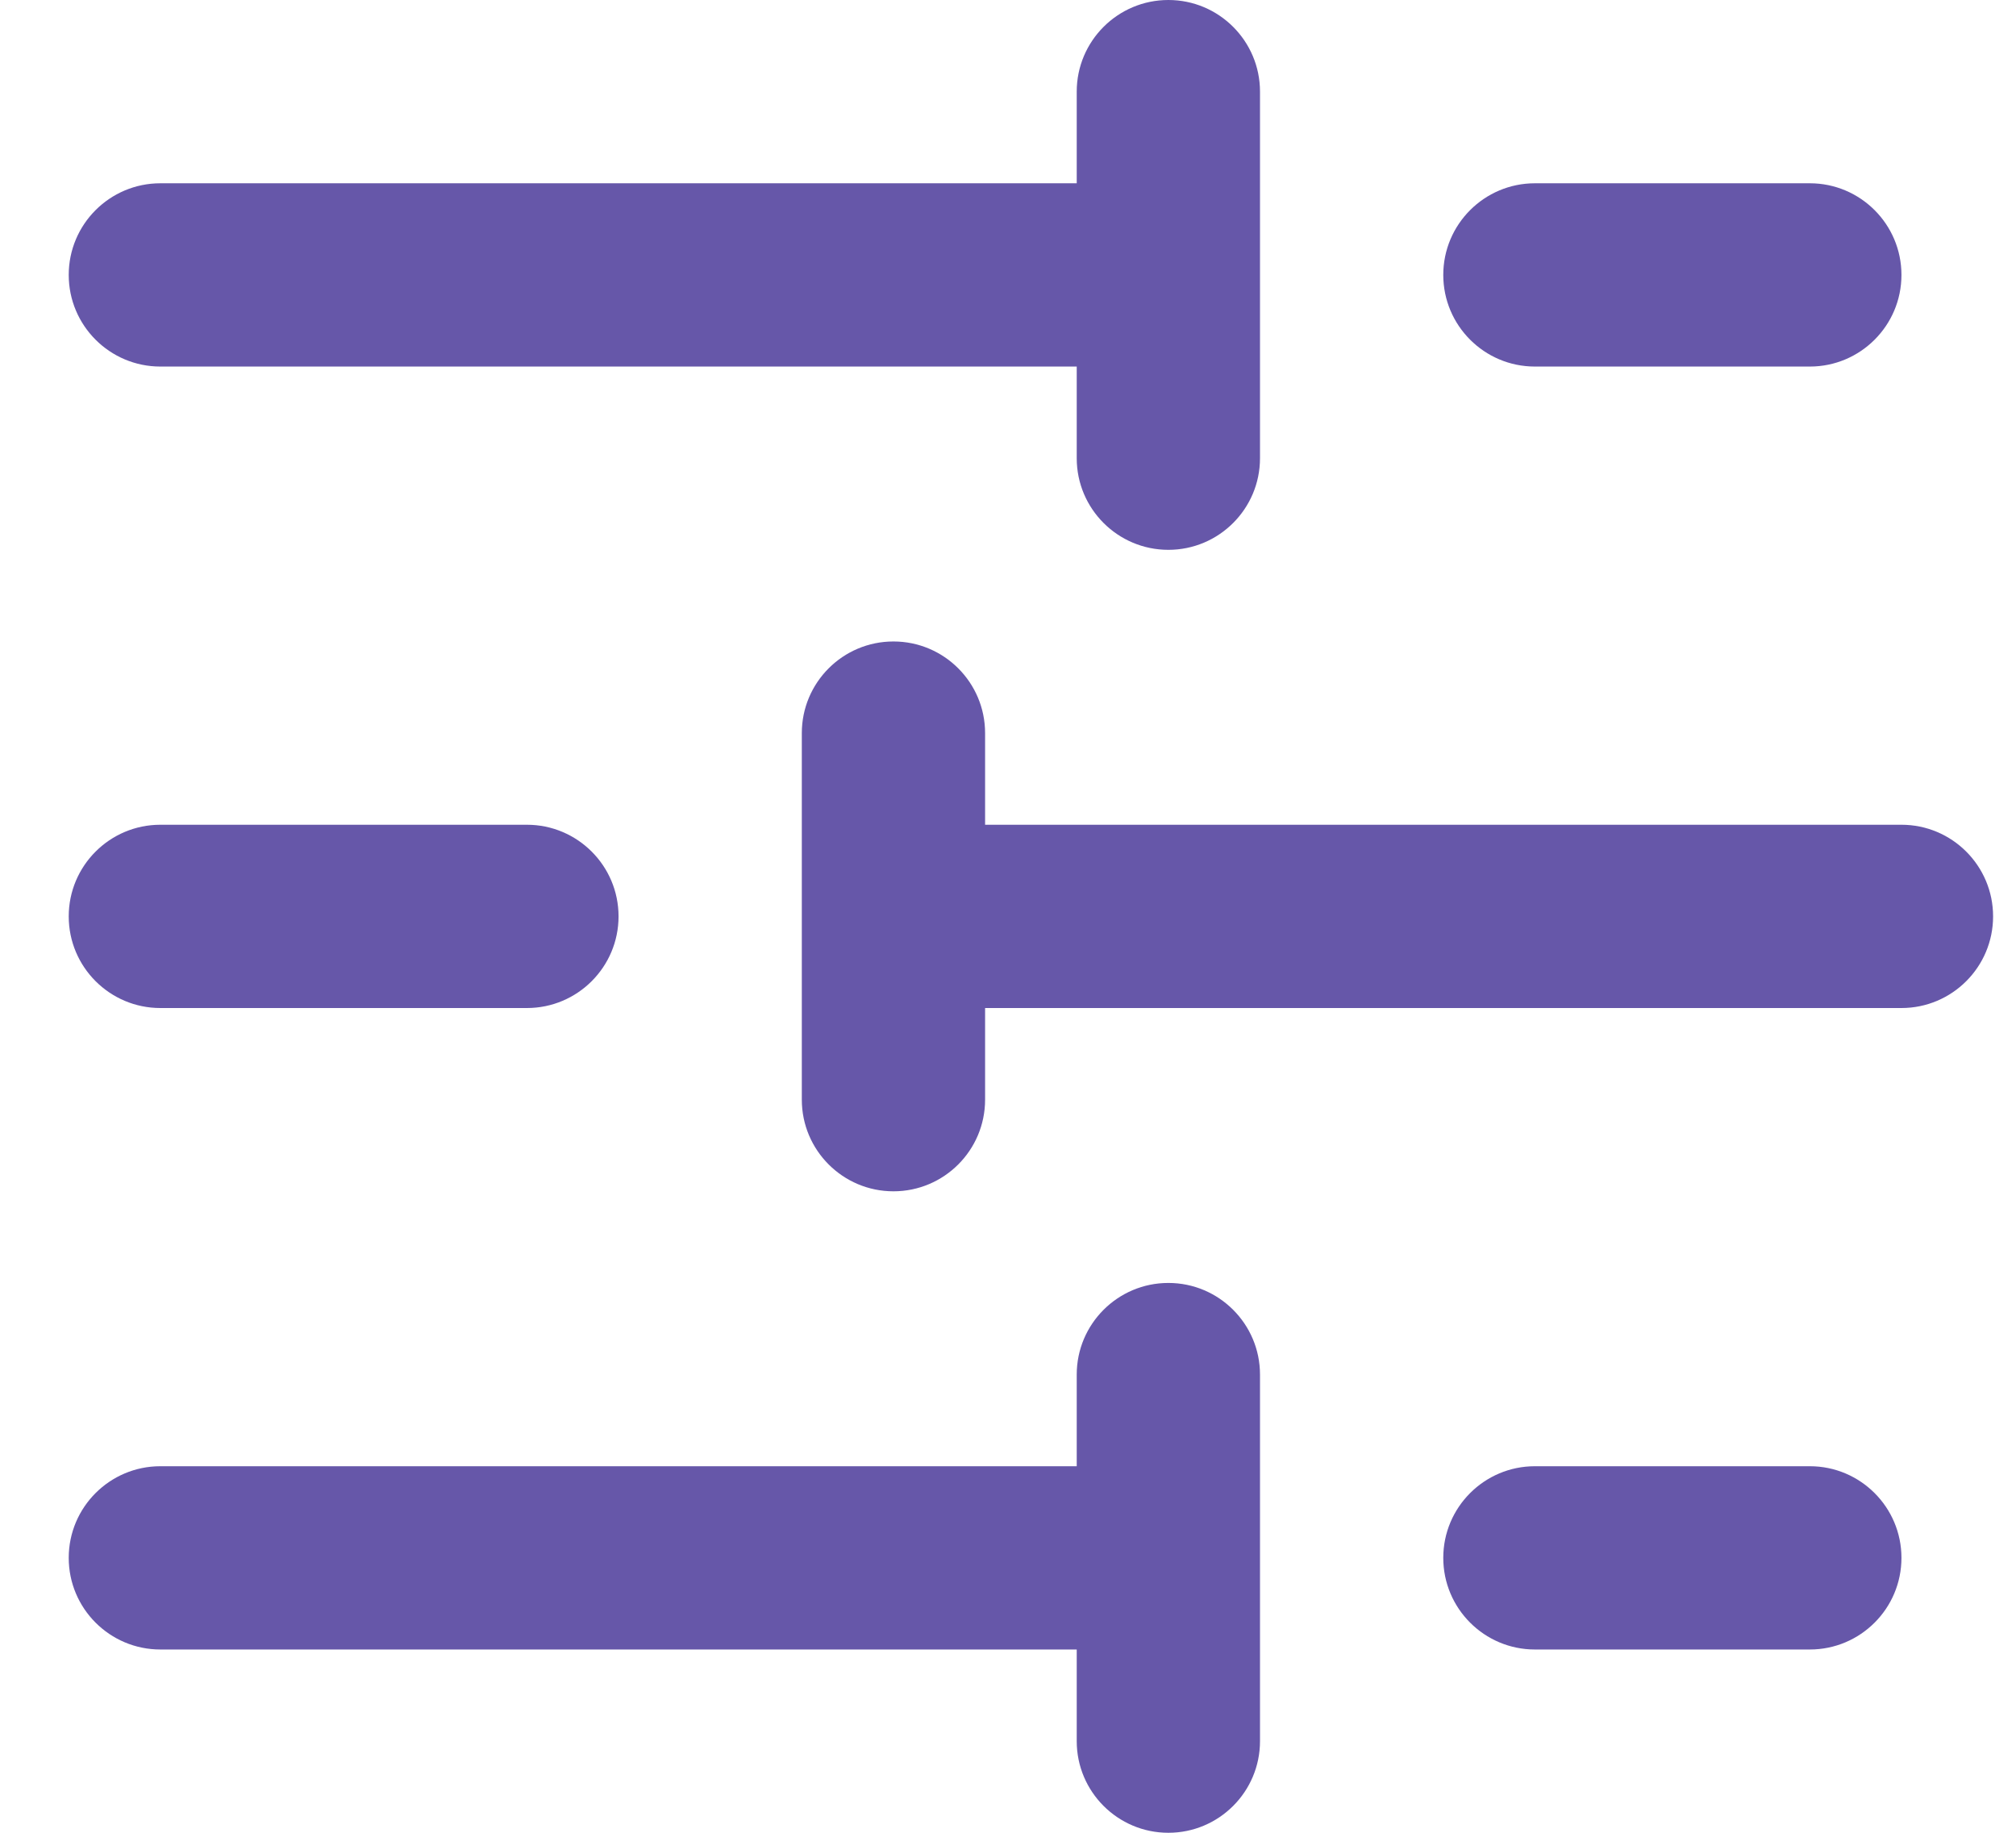
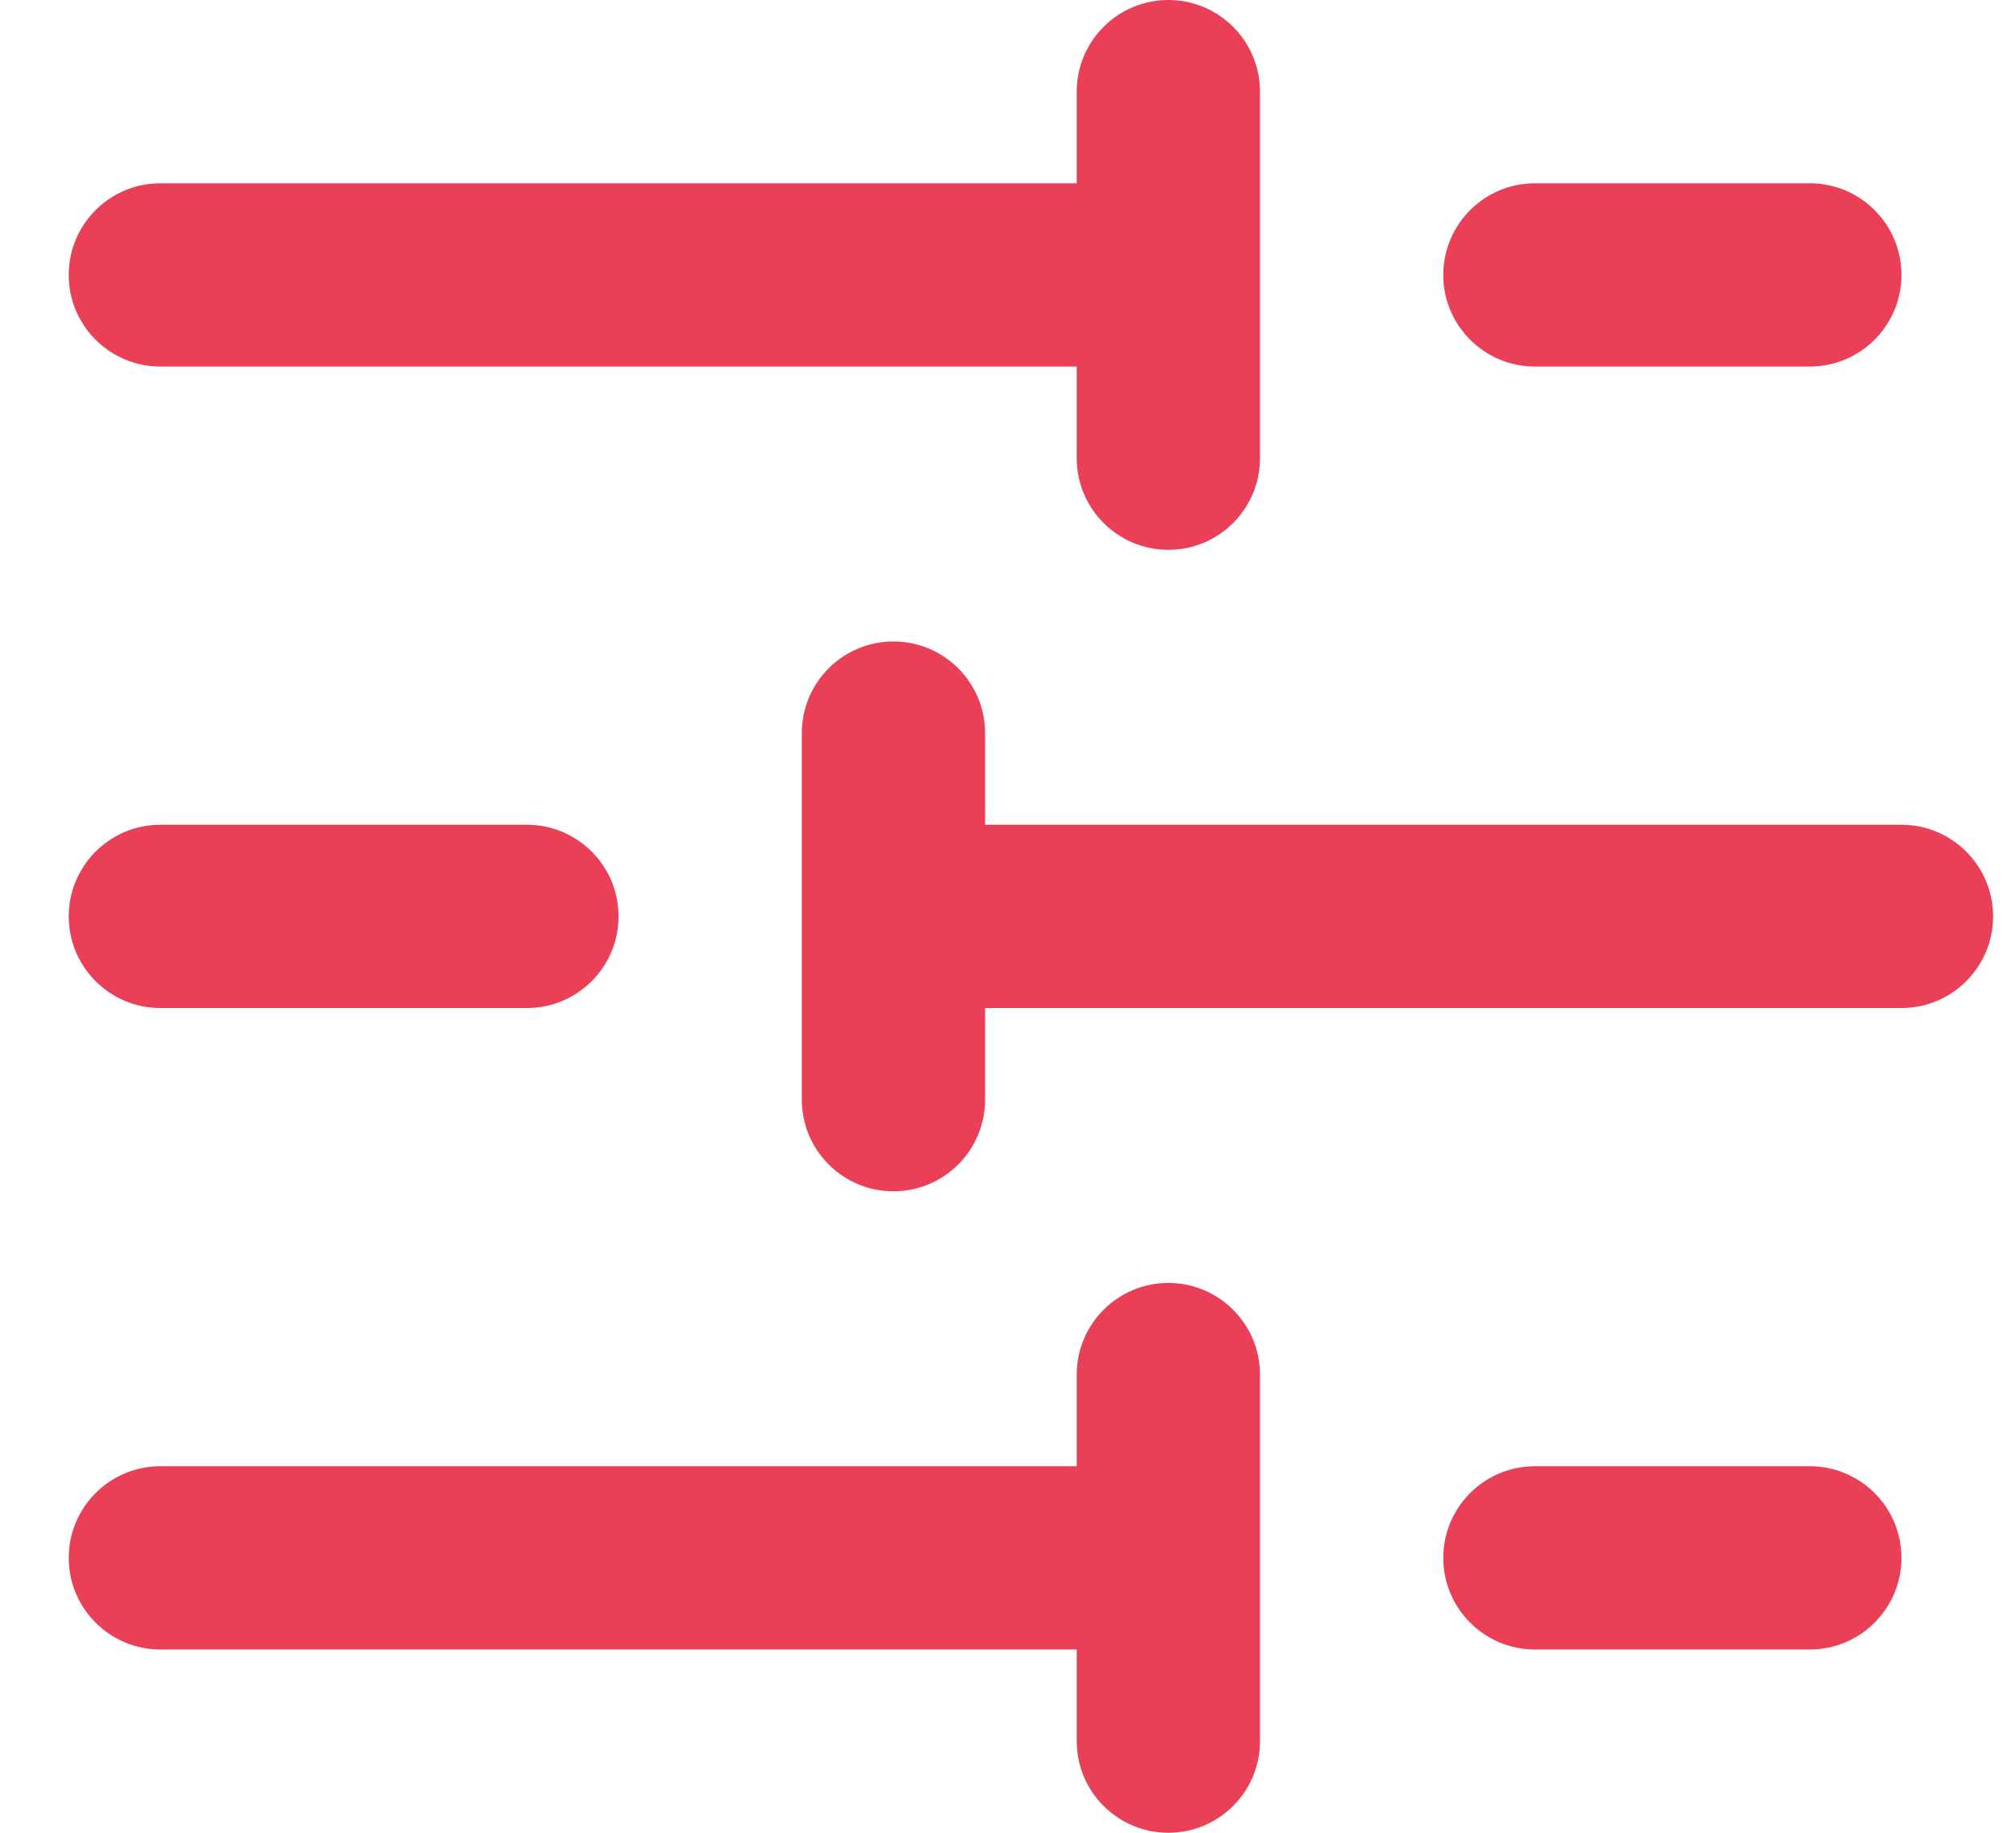
<svg xmlns="http://www.w3.org/2000/svg" width="22" height="20" viewBox="0 0 22 20" fill="none">
-   <path fill-rule="evenodd" clip-rule="evenodd" d="M12.75 0C13.302 0 13.75 0.448 13.75 1V5C13.75 5.552 13.302 6 12.75 6C12.198 6 11.75 5.552 11.75 5V4H1.75C1.198 4 0.75 3.552 0.75 3C0.75 2.448 1.198 2 1.75 2H11.75V1C11.75 0.448 12.198 0 12.75 0ZM15.75 3C15.75 2.448 16.198 2 16.75 2H19.75C20.302 2 20.75 2.448 20.75 3C20.75 3.552 20.302 4 19.75 4H16.75C16.198 4 15.75 3.552 15.75 3ZM9.75 7C10.302 7 10.75 7.448 10.75 8V9H20.75C21.302 9 21.75 9.448 21.75 10C21.75 10.552 21.302 11 20.75 11H10.75V12C10.75 12.552 10.302 13 9.75 13C9.198 13 8.75 12.552 8.75 12V8C8.75 7.448 9.198 7 9.75 7ZM0.75 10C0.75 9.448 1.198 9 1.75 9H5.75C6.302 9 6.75 9.448 6.75 10C6.75 10.552 6.302 11 5.75 11H1.75C1.198 11 0.75 10.552 0.75 10ZM12.75 14C13.302 14 13.75 14.448 13.75 15V19C13.75 19.552 13.302 20 12.75 20C12.198 20 11.75 19.552 11.75 19V18H1.75C1.198 18 0.75 17.552 0.75 17C0.75 16.448 1.198 16 1.75 16H11.75V15C11.75 14.448 12.198 14 12.75 14ZM15.75 17C15.75 16.448 16.198 16 16.75 16H19.75C20.302 16 20.75 16.448 20.75 17C20.75 17.552 20.302 18 19.75 18H16.75C16.198 18 15.75 17.552 15.75 17Z" fill="#6657a9" />
+   <path fill-rule="evenodd" clip-rule="evenodd" d="M12.75 0C13.302 0 13.75 0.448 13.75 1V5C13.75 5.552 13.302 6 12.75 6C12.198 6 11.75 5.552 11.75 5V4H1.75C1.198 4 0.75 3.552 0.75 3C0.75 2.448 1.198 2 1.75 2H11.75V1C11.75 0.448 12.198 0 12.75 0ZM15.75 3C15.75 2.448 16.198 2 16.75 2H19.75C20.302 2 20.75 2.448 20.75 3C20.75 3.552 20.302 4 19.75 4H16.75C16.198 4 15.75 3.552 15.75 3ZM9.75 7C10.302 7 10.75 7.448 10.75 8V9H20.75C21.302 9 21.75 9.448 21.75 10C21.75 10.552 21.302 11 20.75 11H10.75V12C10.75 12.552 10.302 13 9.75 13C9.198 13 8.75 12.552 8.75 12V8C8.75 7.448 9.198 7 9.75 7ZM0.75 10C0.75 9.448 1.198 9 1.75 9H5.75C6.302 9 6.75 9.448 6.75 10C6.75 10.552 6.302 11 5.75 11H1.75C1.198 11 0.75 10.552 0.75 10ZM12.75 14C13.302 14 13.75 14.448 13.75 15V19C13.75 19.552 13.302 20 12.75 20C12.198 20 11.75 19.552 11.75 19V18H1.75C1.198 18 0.75 17.552 0.75 17C0.75 16.448 1.198 16 1.75 16H11.75V15C11.75 14.448 12.198 14 12.75 14ZM15.75 17C15.75 16.448 16.198 16 16.75 16H19.75C20.302 16 20.75 16.448 20.75 17C20.75 17.552 20.302 18 19.75 18H16.75C16.198 18 15.75 17.552 15.75 17Z" fill="#E94057" />
</svg>
